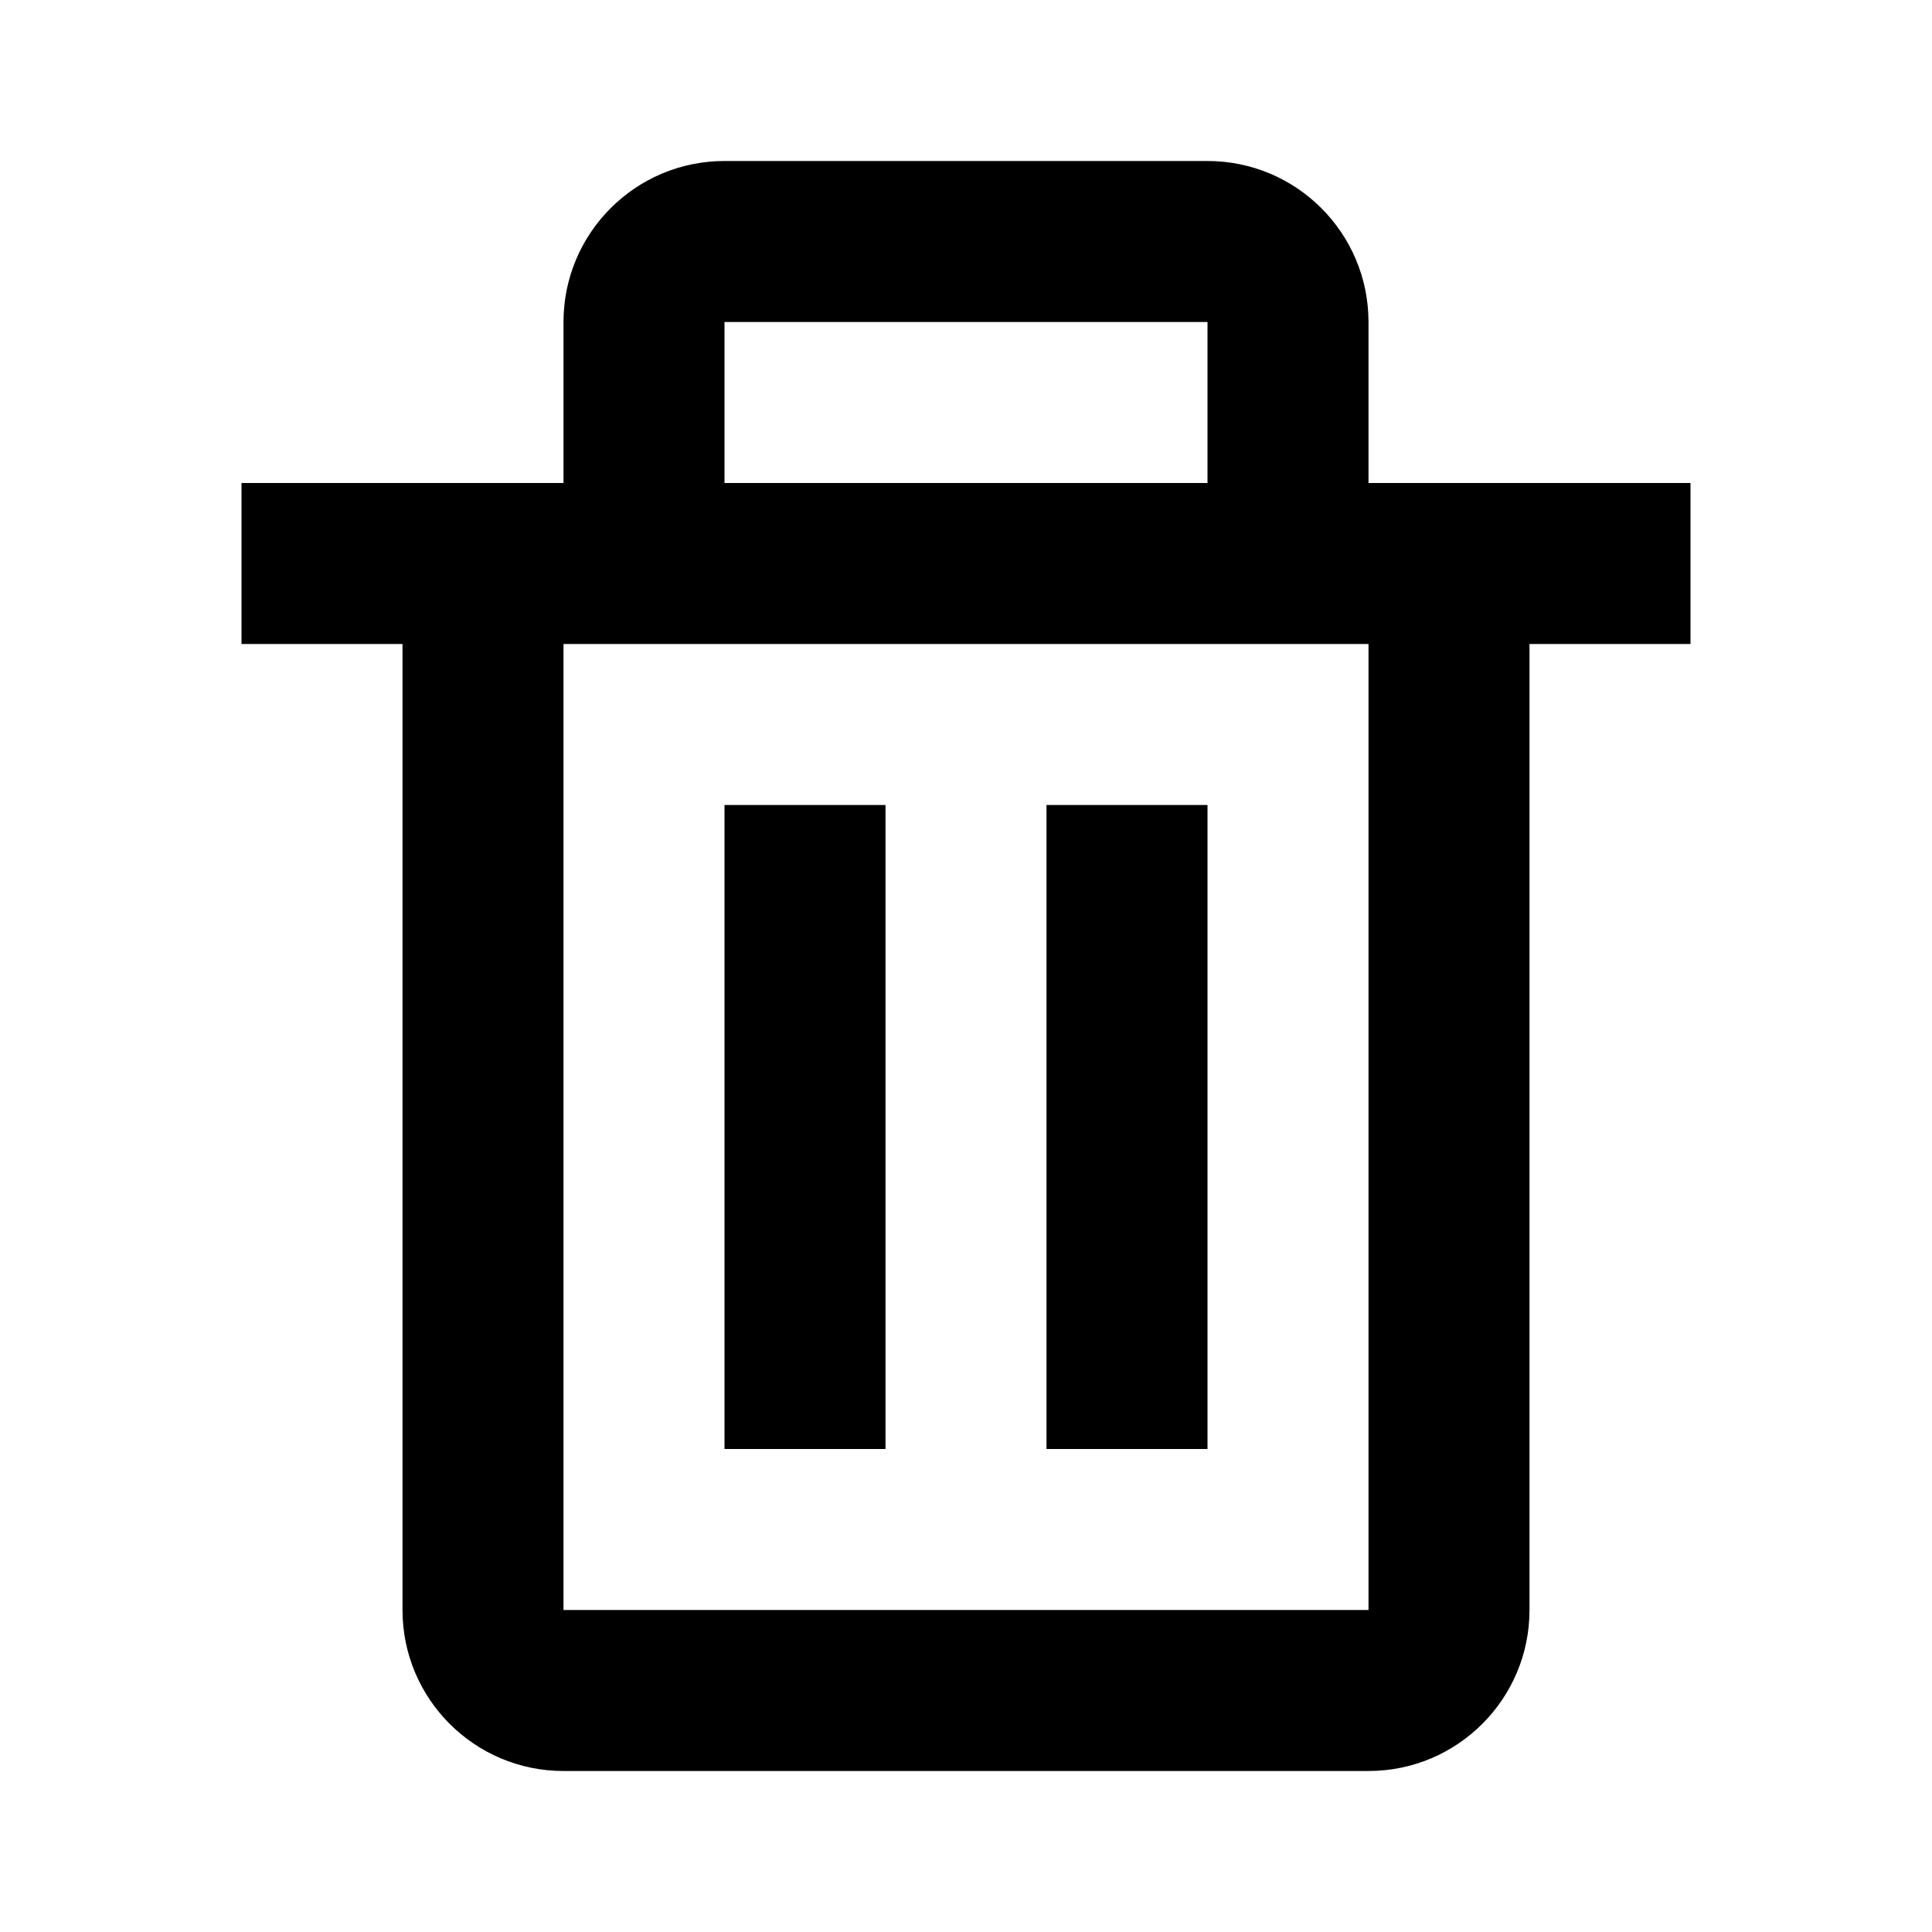
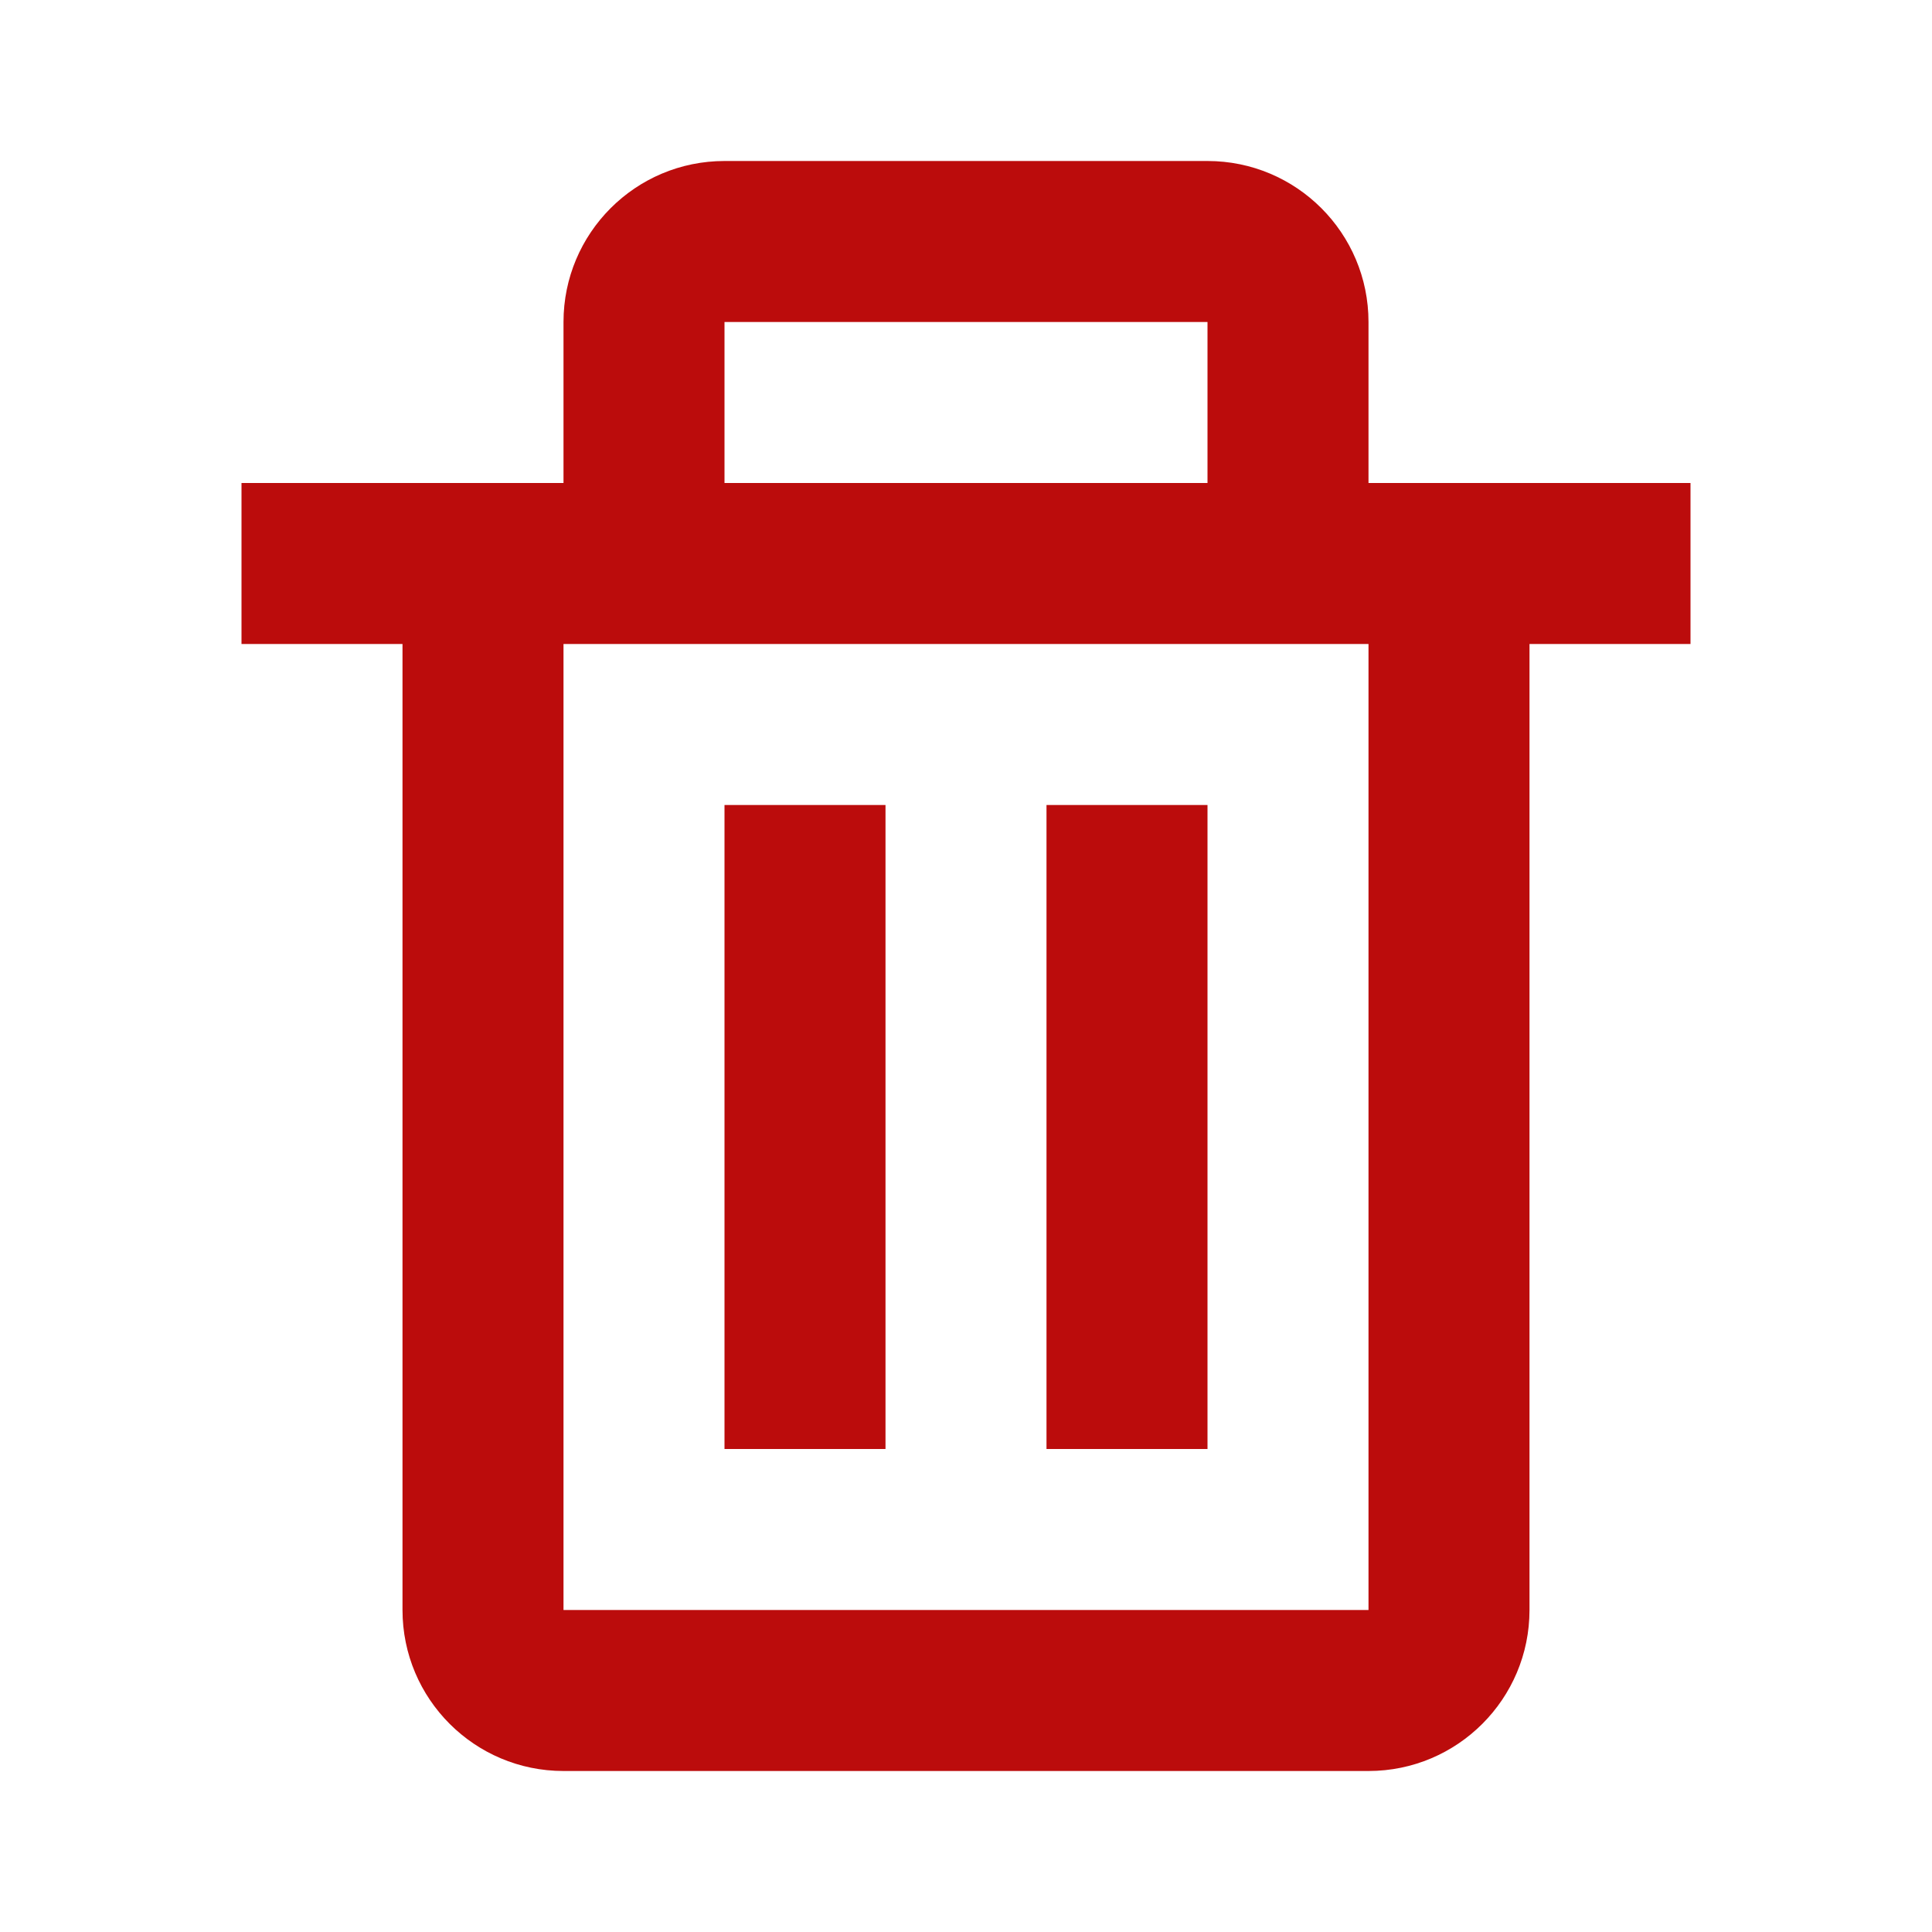
- <svg xmlns="http://www.w3.org/2000/svg" width="24" height="24" style="fill: rgba(0, 0, 0, 1);transform: ;msFilter:;">
+ <svg xmlns="http://www.w3.org/2000/svg" width="24" height="24" style="fill: rgba(187, 12, 12, 1);transform: ;msFilter:;">
  <path d="M5 20a2 2 0 0 0 2 2h10a2 2 0 0 0 2-2V8h2V6h-4V4a2 2 0 0 0-2-2H9a2 2 0 0 0-2 2v2H3v2h2zM9 4h6v2H9zM8 8h9v12H7V8z" />
  <path d="M9 10h2v8H9zm4 0h2v8h-2z" />
</svg>
